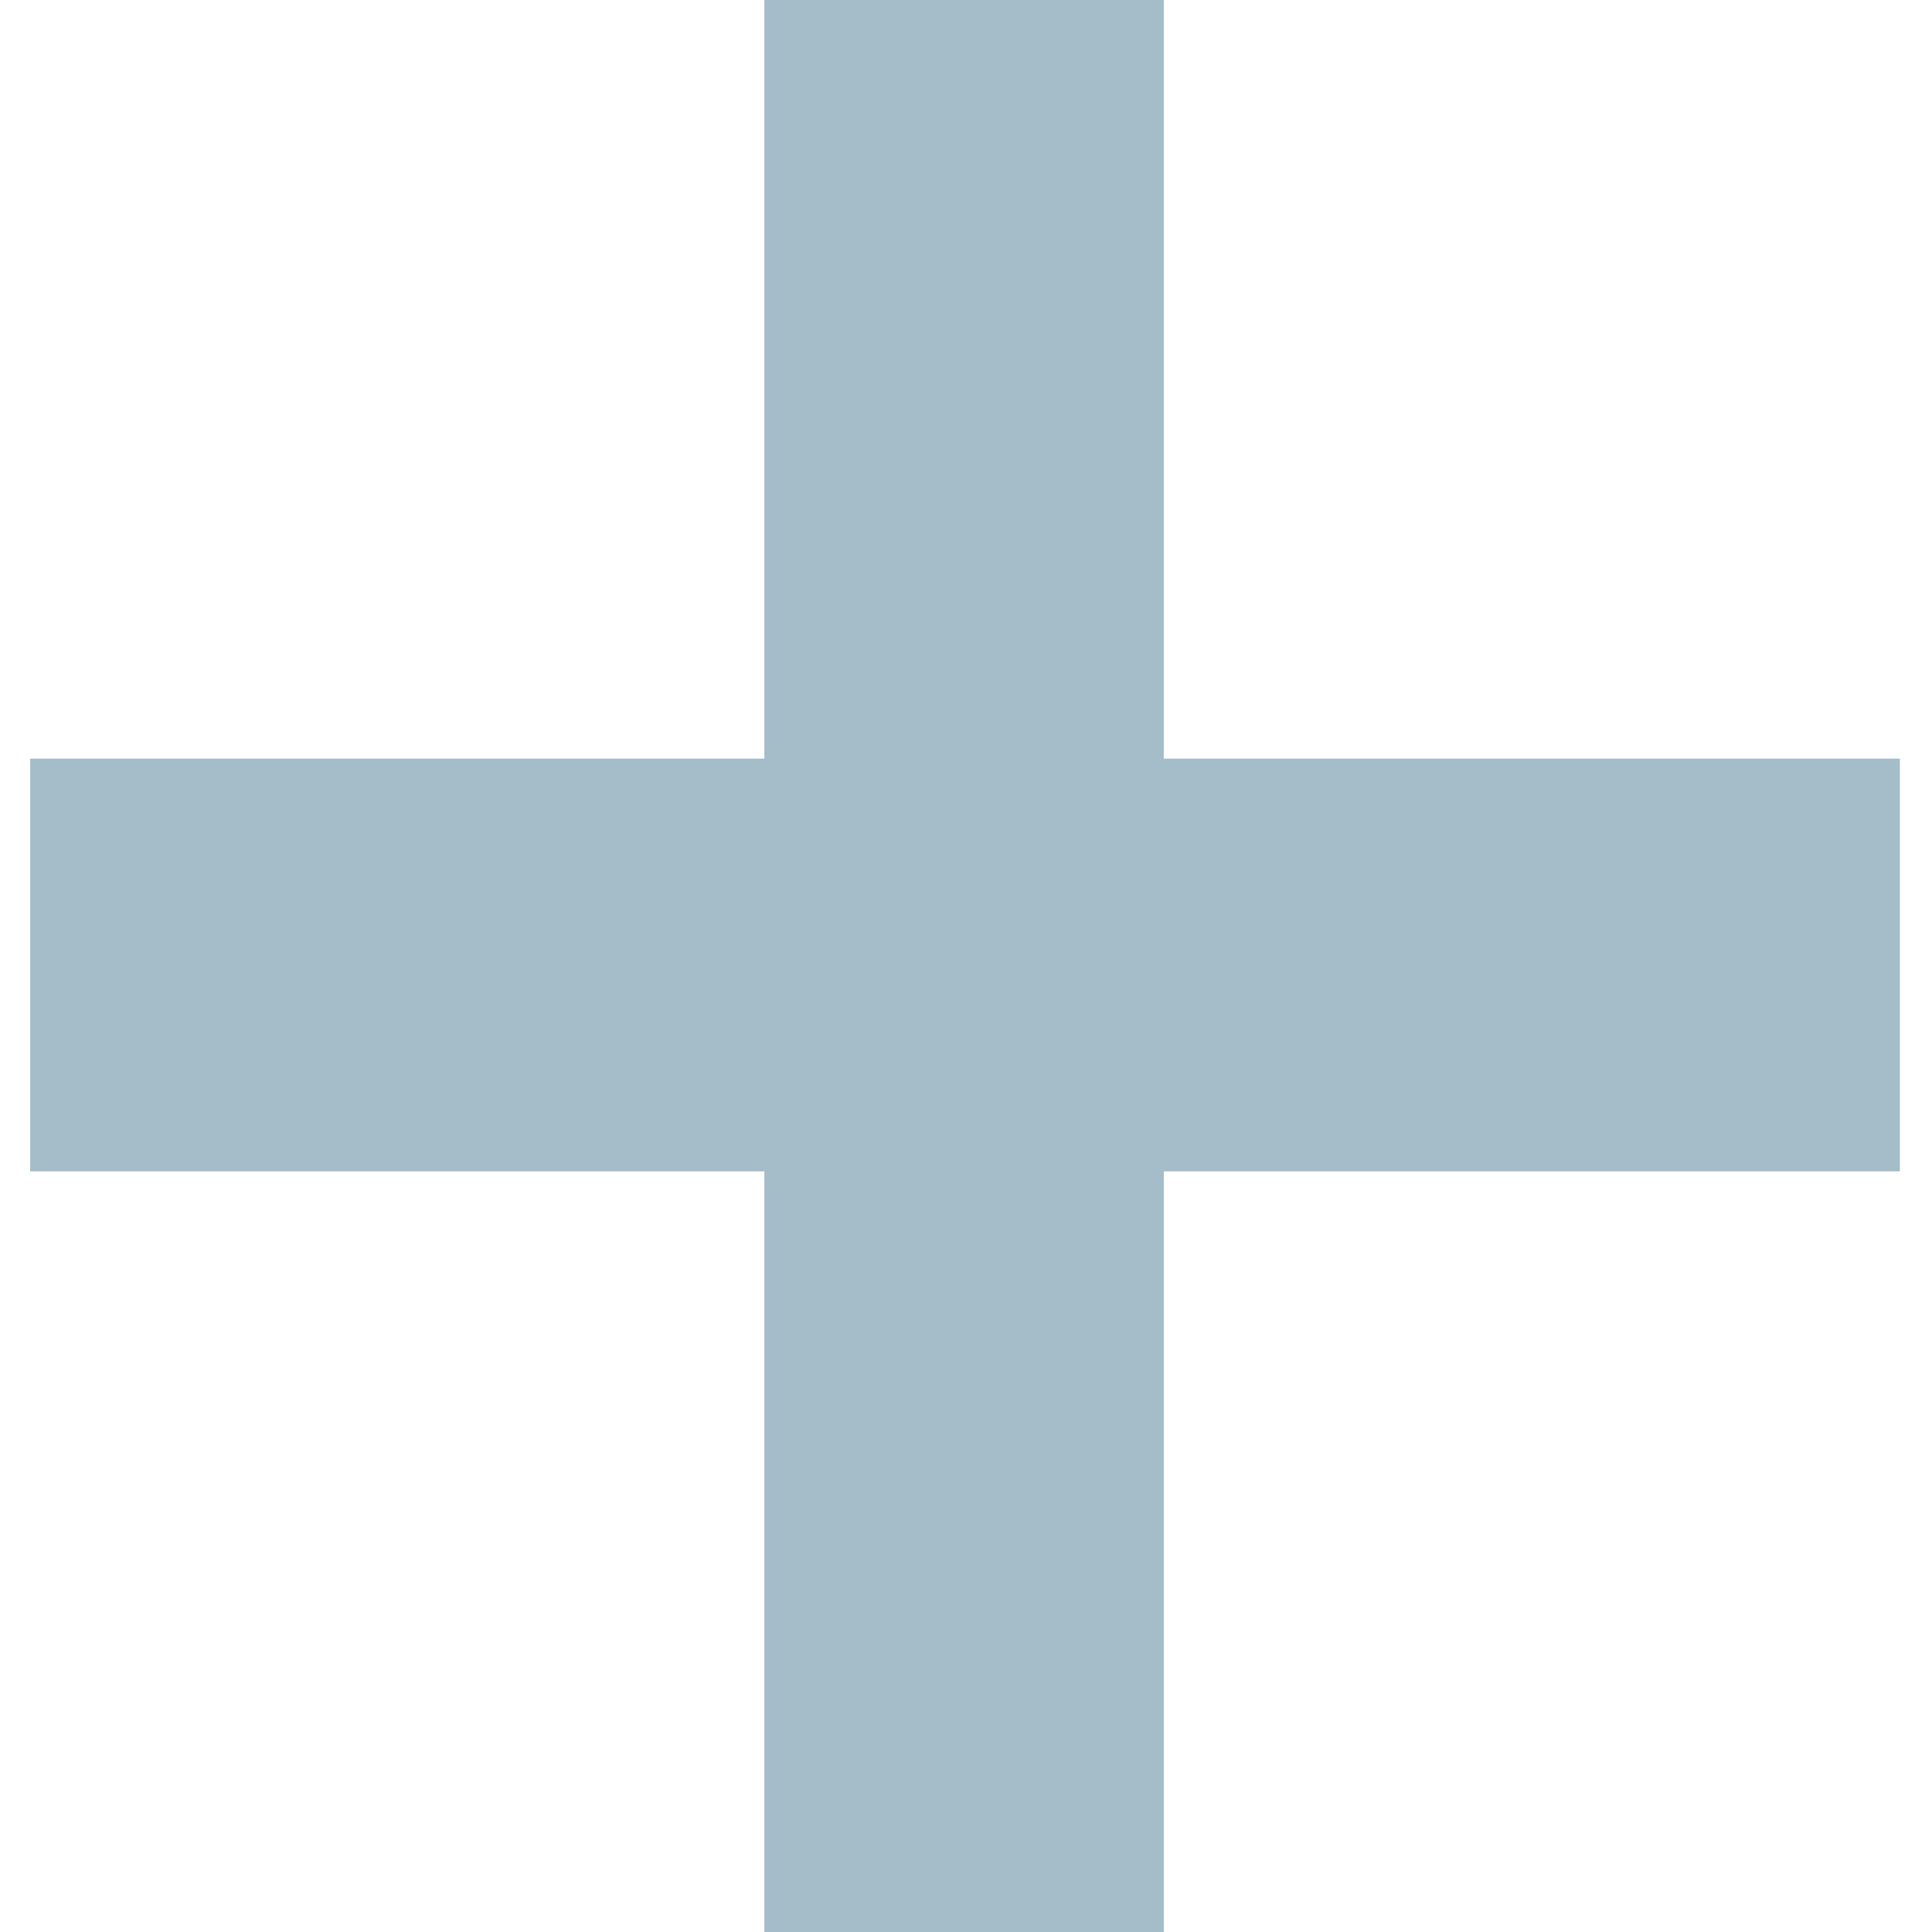
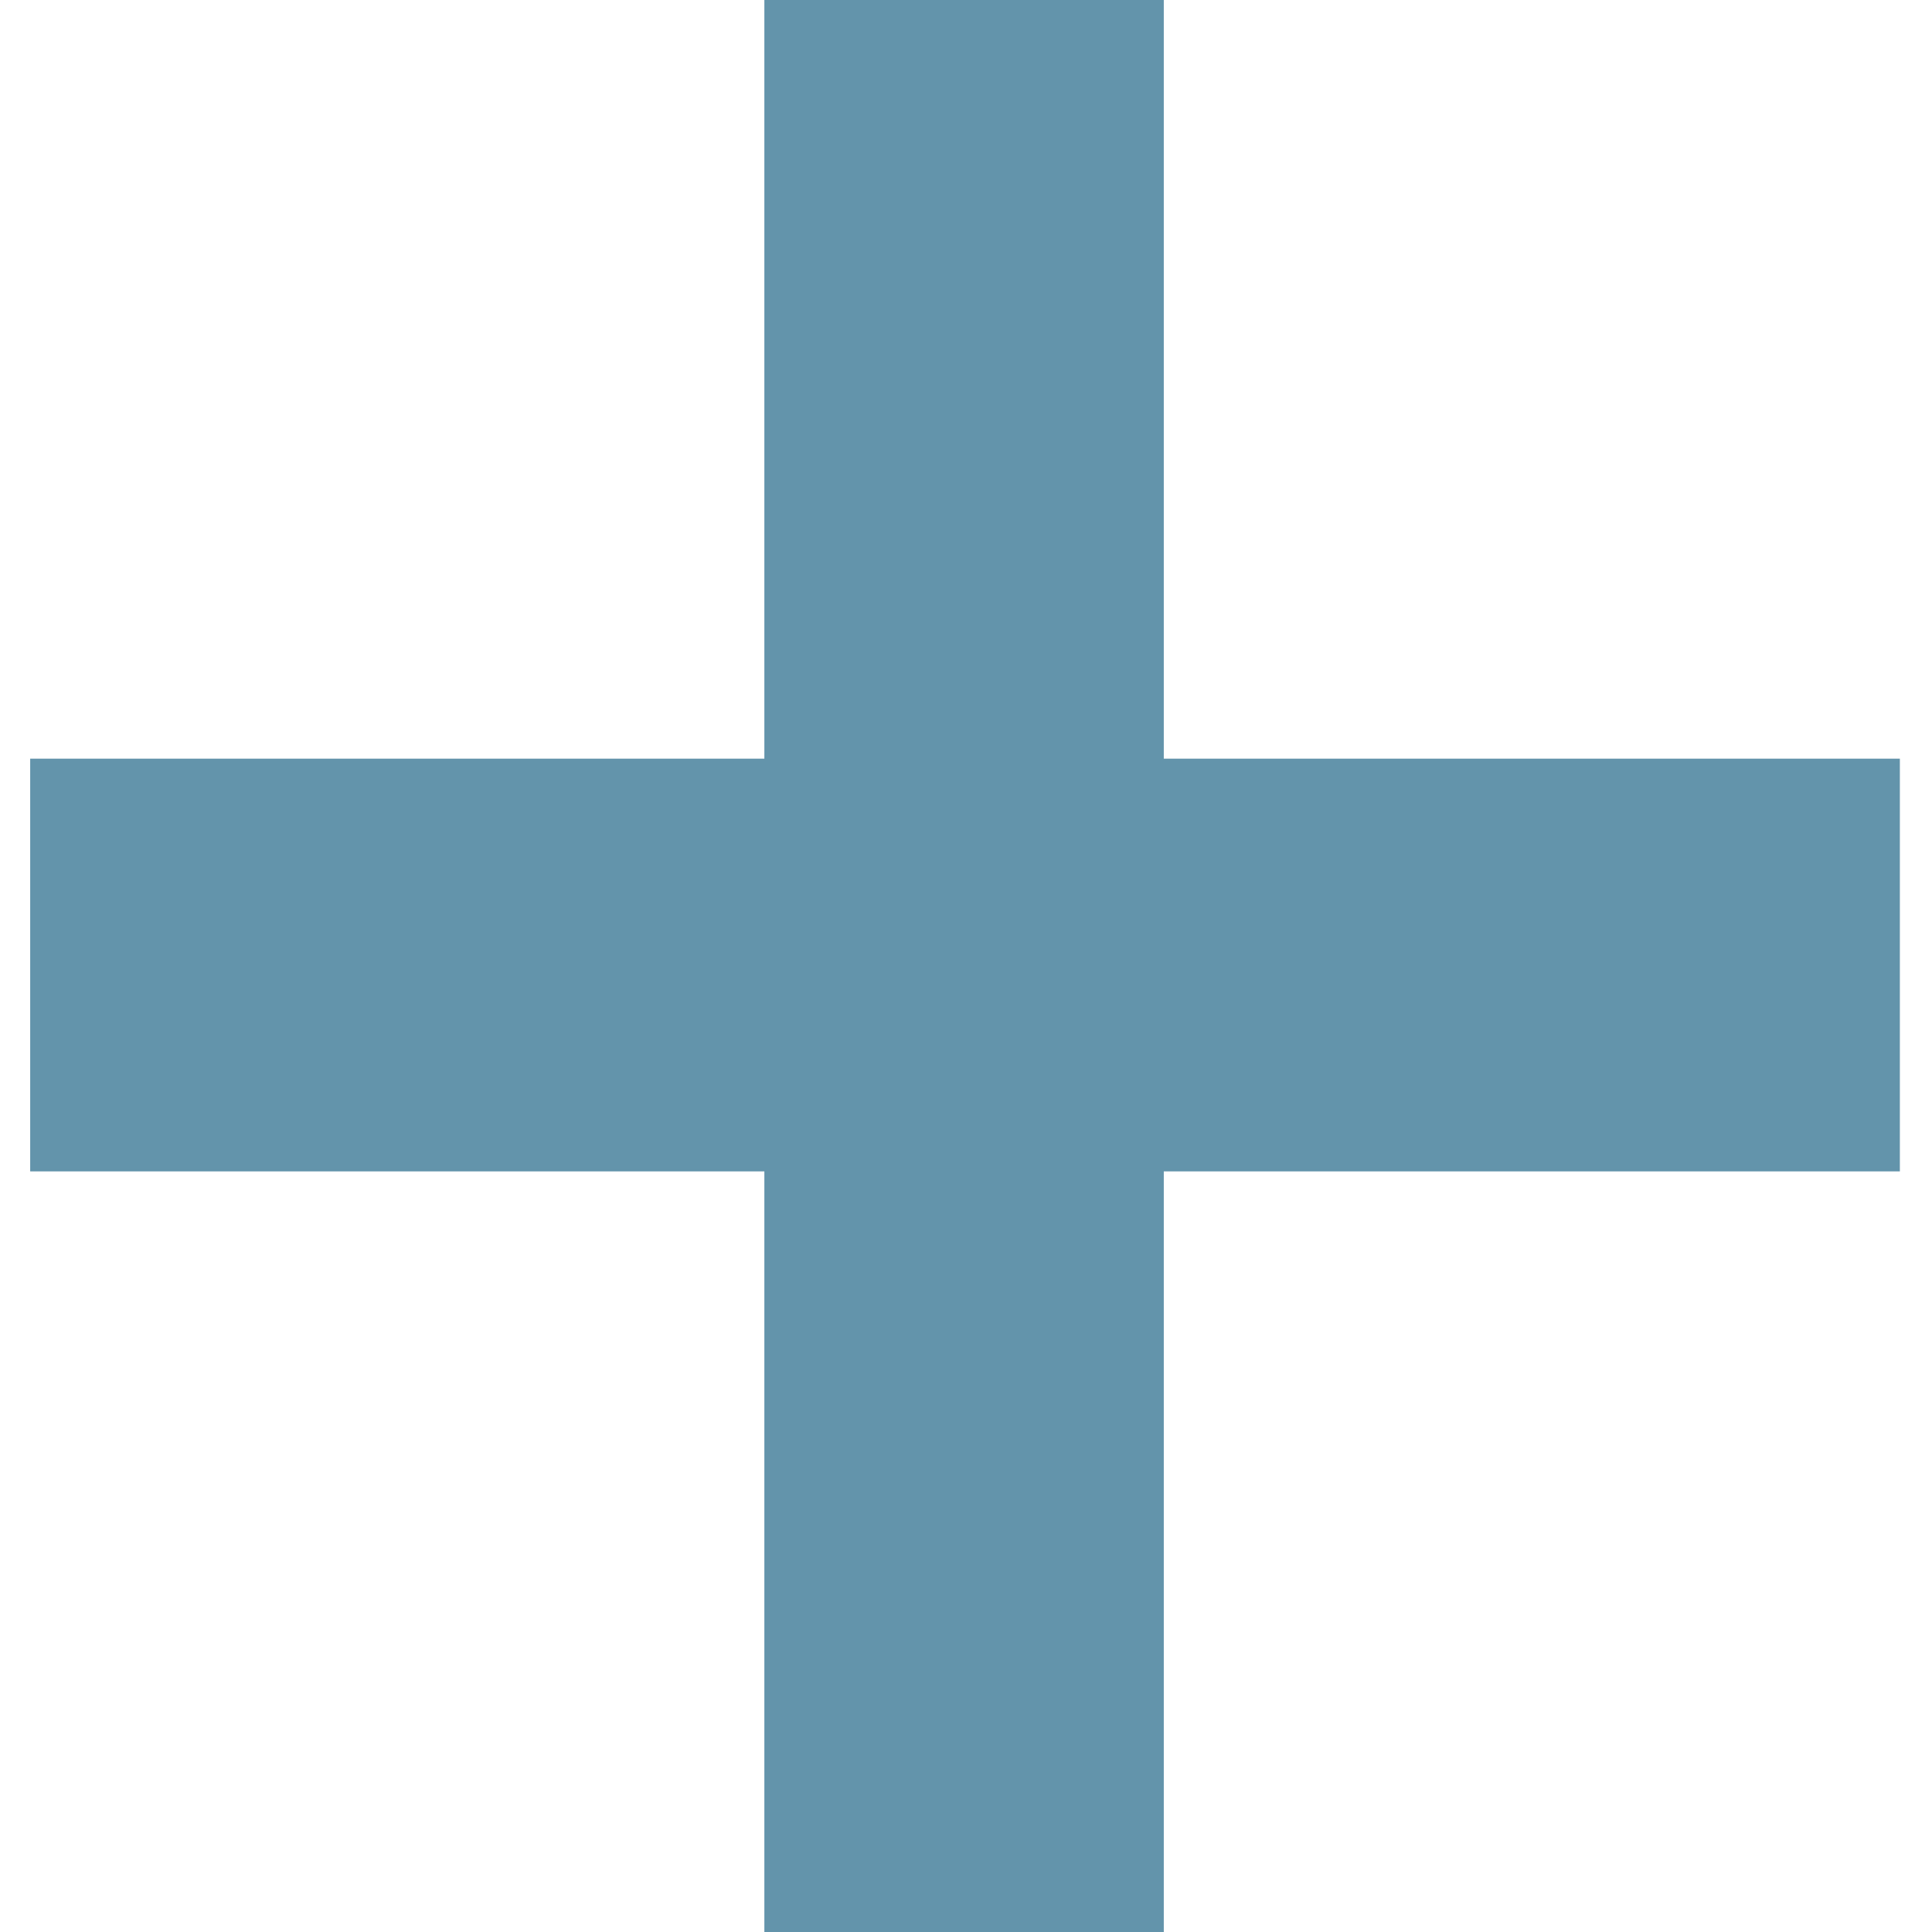
<svg xmlns="http://www.w3.org/2000/svg" width="128" height="128" viewBox="0 0 128 128" fill="none">
-   <path d="M125.871 50.263H77.104V0H50.641V50.263H2V77.607H50.641V128H77.104V77.607H125.871V50.263Z" fill="#A4BDC8" />
+   <path d="M125.871 50.263H77.104V0H50.641V50.263H2V77.607H50.641V128H77.104V77.607H125.871V50.263Z" fill="#6394AB" />
</svg>
